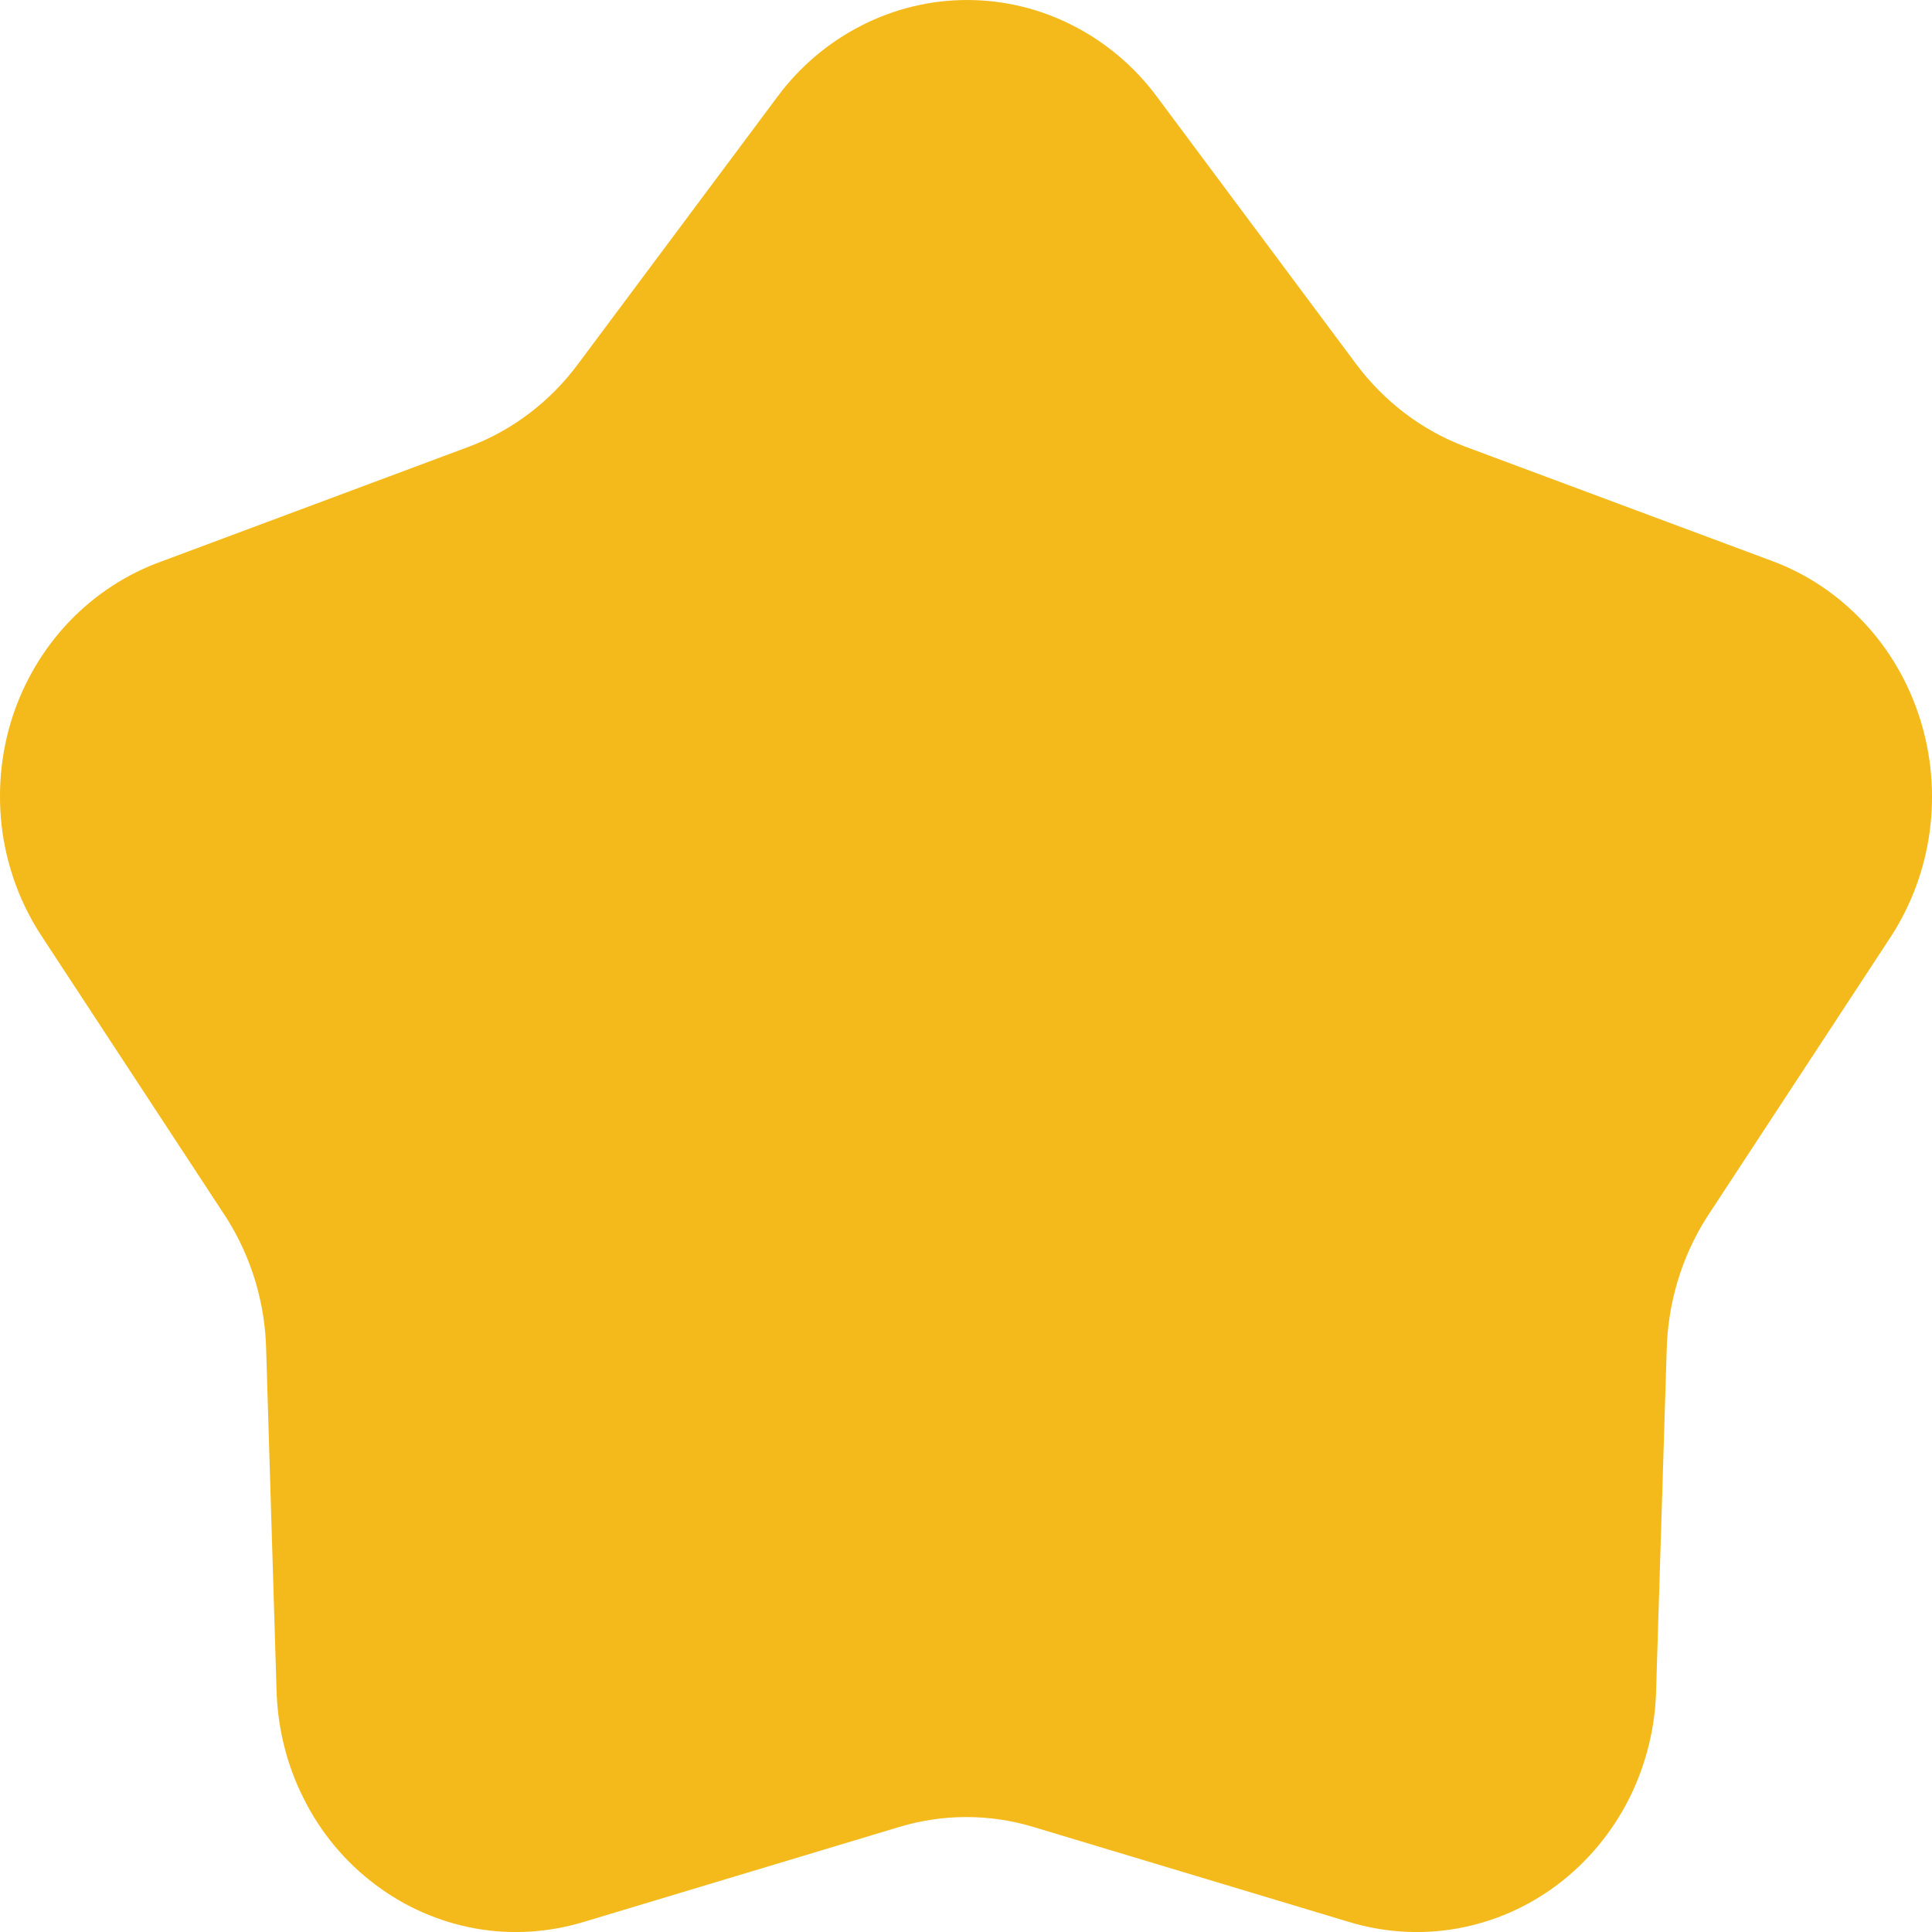
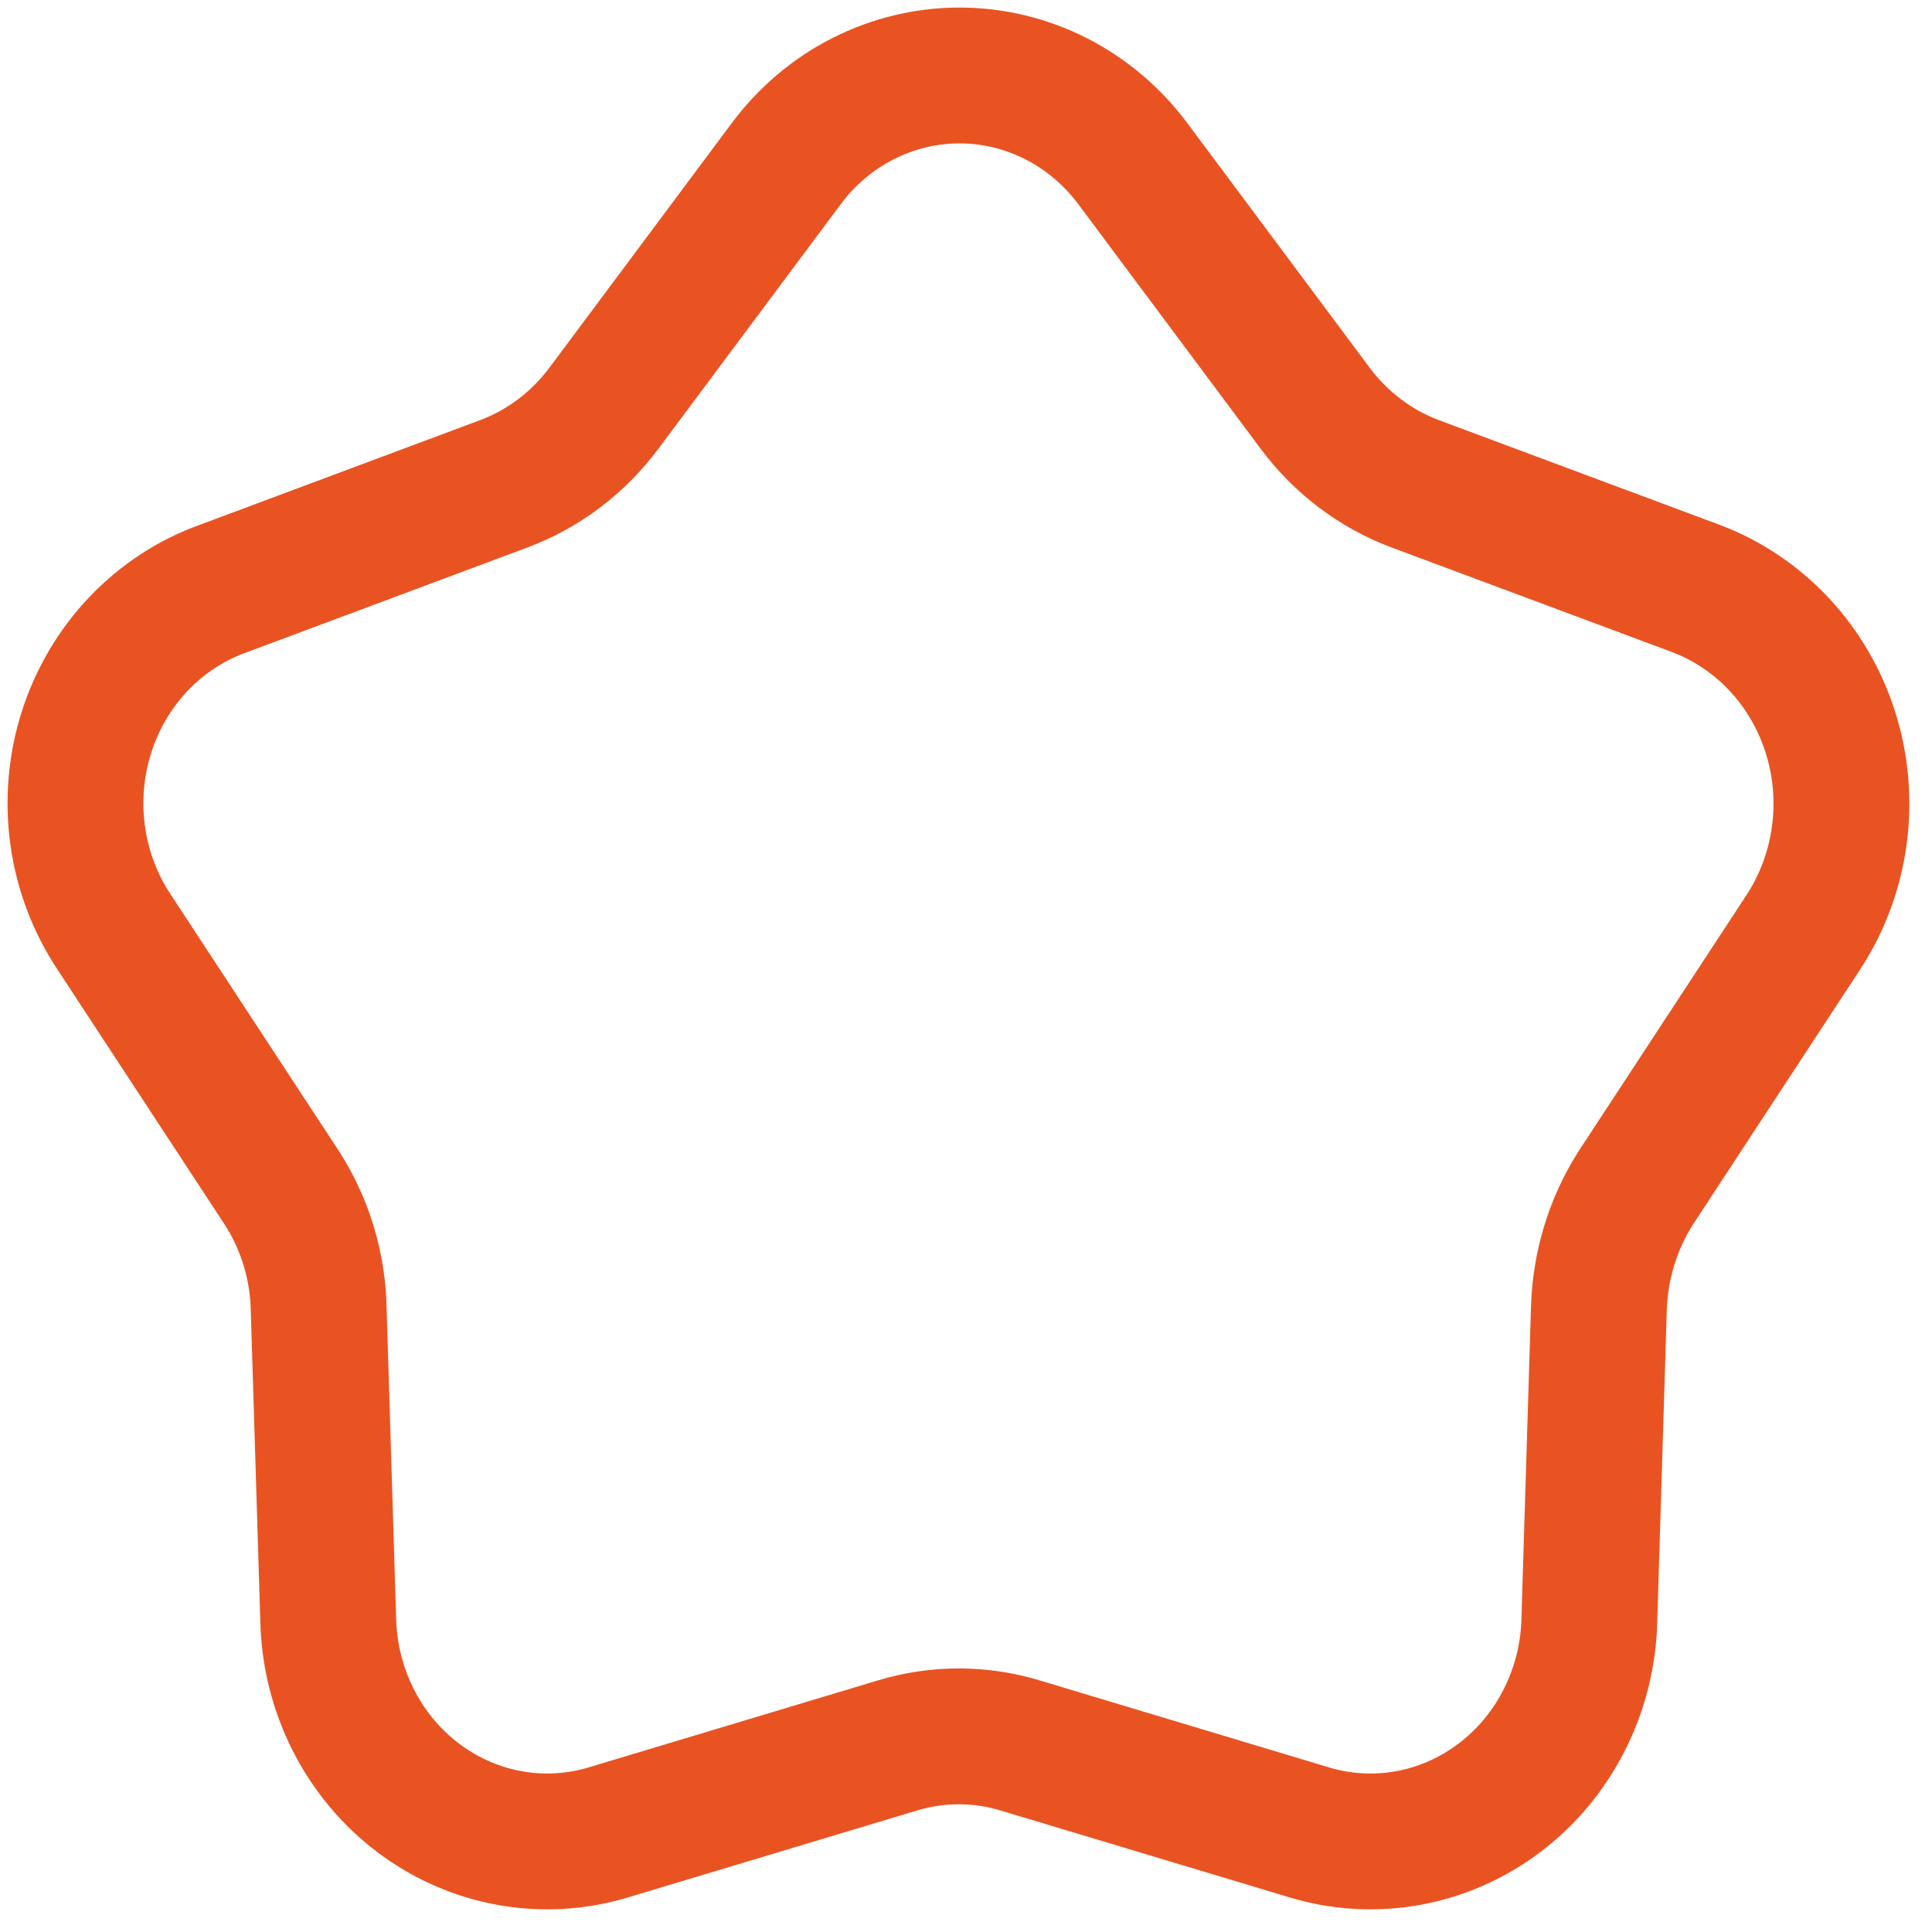
- <svg xmlns="http://www.w3.org/2000/svg" width="9" height="9" viewBox="0 0 9 9" fill="none">
-   <path d="M6.316 1.694L5.386 0.446C5.282 0.307 5.148 0.195 4.996 0.118C4.843 0.04 4.675 0 4.505 0C4.336 0 4.168 0.04 4.015 0.118C3.863 0.195 3.729 0.307 3.625 0.446L2.694 1.694C2.564 1.87 2.388 2.004 2.187 2.08L0.756 2.614C0.593 2.672 0.445 2.768 0.323 2.895C0.202 3.022 0.11 3.177 0.056 3.346C0.002 3.516 -0.013 3.697 0.011 3.874C0.036 4.051 0.1 4.22 0.198 4.367L1.054 5.672C1.171 5.856 1.236 6.071 1.24 6.292L1.288 7.867C1.292 8.045 1.335 8.221 1.415 8.379C1.494 8.537 1.608 8.674 1.748 8.779C1.887 8.884 2.048 8.954 2.217 8.984C2.387 9.014 2.561 9.002 2.726 8.951L4.188 8.511C4.393 8.449 4.61 8.449 4.815 8.511L6.277 8.951C6.442 9.002 6.616 9.014 6.786 8.984C6.956 8.954 7.117 8.884 7.256 8.779C7.395 8.674 7.509 8.537 7.589 8.379C7.668 8.221 7.712 8.045 7.715 7.867L7.764 6.292C7.769 6.071 7.833 5.857 7.95 5.672L8.806 4.367C8.902 4.22 8.965 4.052 8.989 3.876C9.013 3.7 8.998 3.52 8.945 3.351C8.892 3.182 8.803 3.028 8.683 2.9C8.564 2.772 8.418 2.674 8.257 2.614L6.824 2.08C6.623 2.004 6.447 1.87 6.316 1.694Z" fill="#F4BA1B" />
+ <svg xmlns="http://www.w3.org/2000/svg" width="32" height="32" viewBox="0 0 32 32" fill="none">
+   <path d="M21.779 6.756L18.756 2.701C18.416 2.249 17.982 1.883 17.486 1.632C16.99 1.381 16.445 1.25 15.893 1.25C15.34 1.25 14.796 1.381 14.299 1.632C13.803 1.883 13.369 2.249 13.03 2.701L10.007 6.756C9.582 7.327 9.01 7.762 8.356 8.009L3.707 9.745C3.176 9.933 2.695 10.246 2.3 10.659C1.906 11.072 1.609 11.574 1.433 12.126C1.257 12.678 1.207 13.265 1.287 13.84C1.367 14.416 1.575 14.964 1.893 15.442L4.675 19.685C5.057 20.283 5.267 20.981 5.279 21.697L5.436 26.818C5.448 27.398 5.589 27.967 5.848 28.481C6.107 28.995 6.477 29.44 6.93 29.781C7.383 30.122 7.905 30.35 8.457 30.447C9.008 30.544 9.574 30.507 10.11 30.34L14.862 28.911C15.527 28.709 16.234 28.709 16.899 28.911L21.652 30.34C22.187 30.507 22.753 30.544 23.305 30.447C23.857 30.35 24.379 30.122 24.831 29.781C25.284 29.44 25.654 28.995 25.913 28.481C26.172 27.967 26.314 27.398 26.325 26.818L26.482 21.697C26.499 20.981 26.708 20.284 27.087 19.685L29.868 15.442C30.181 14.964 30.385 14.418 30.463 13.846C30.542 13.274 30.494 12.691 30.321 12.141C30.149 11.592 29.858 11.09 29.471 10.675C29.083 10.26 28.609 9.942 28.084 9.745L23.429 8.009C22.776 7.762 22.203 7.327 21.779 6.756Z" stroke="#E95322" stroke-width="2.25" stroke-linecap="round" stroke-linejoin="round" />
</svg>
